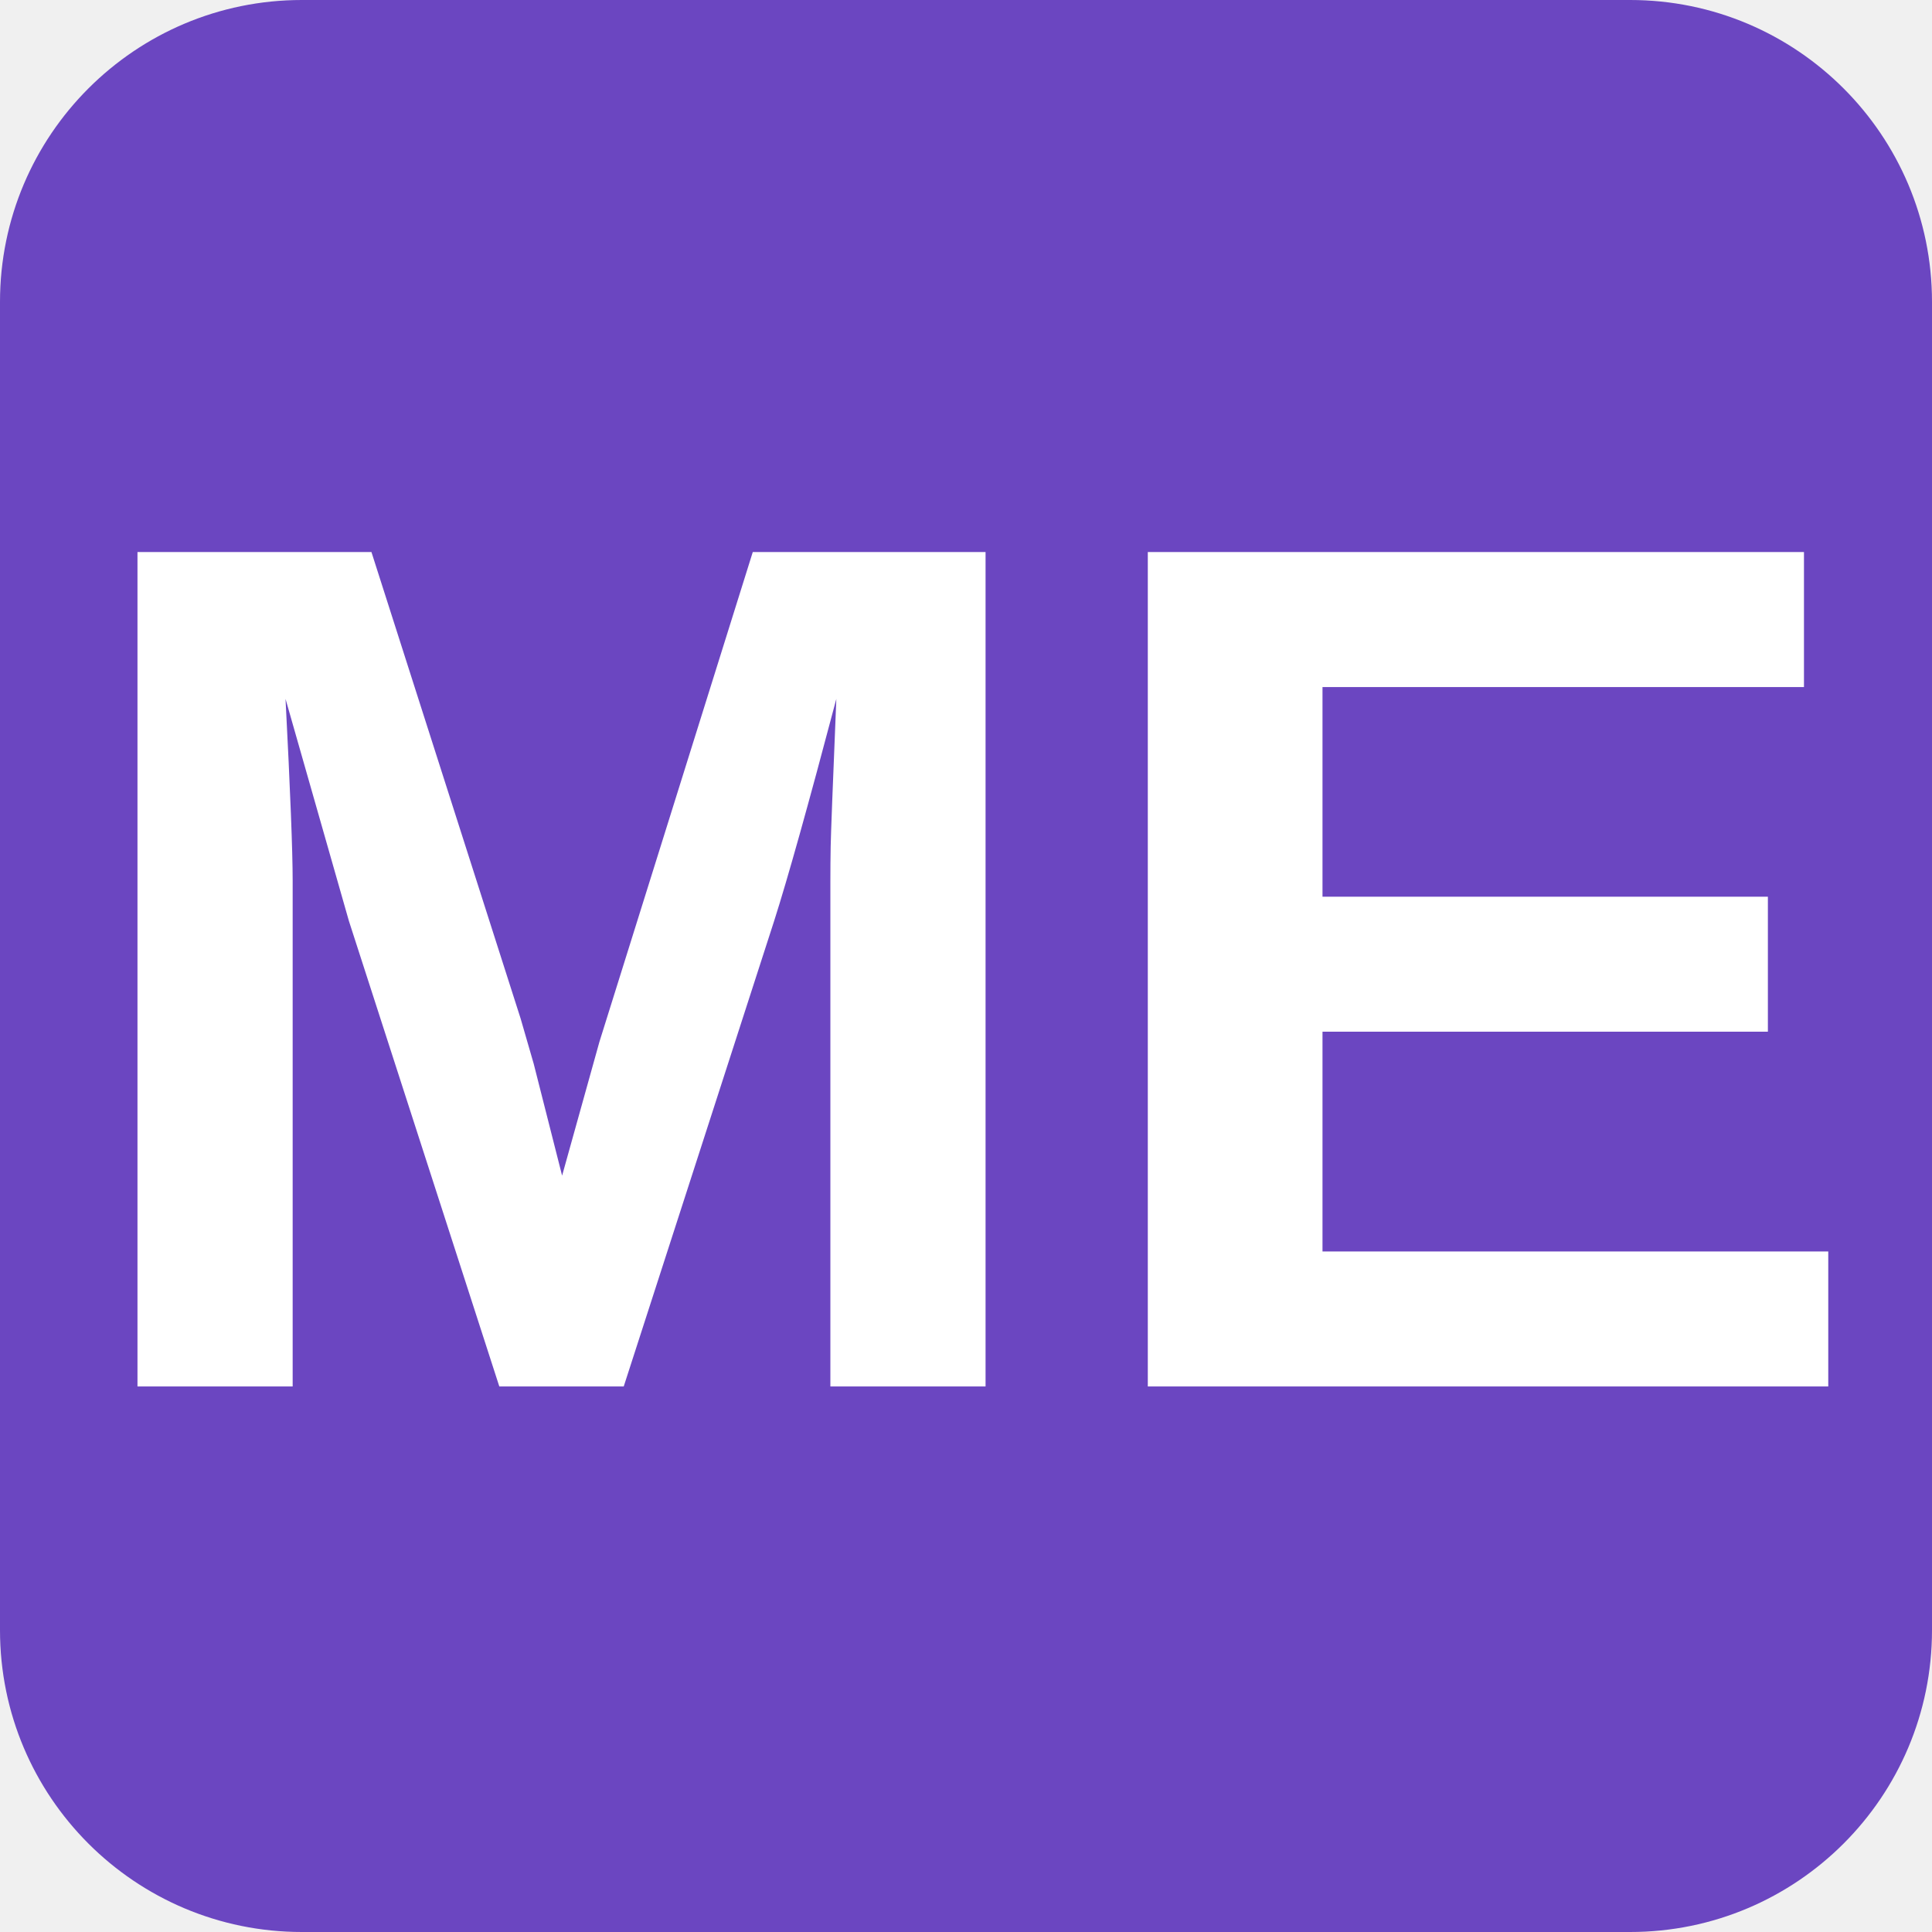
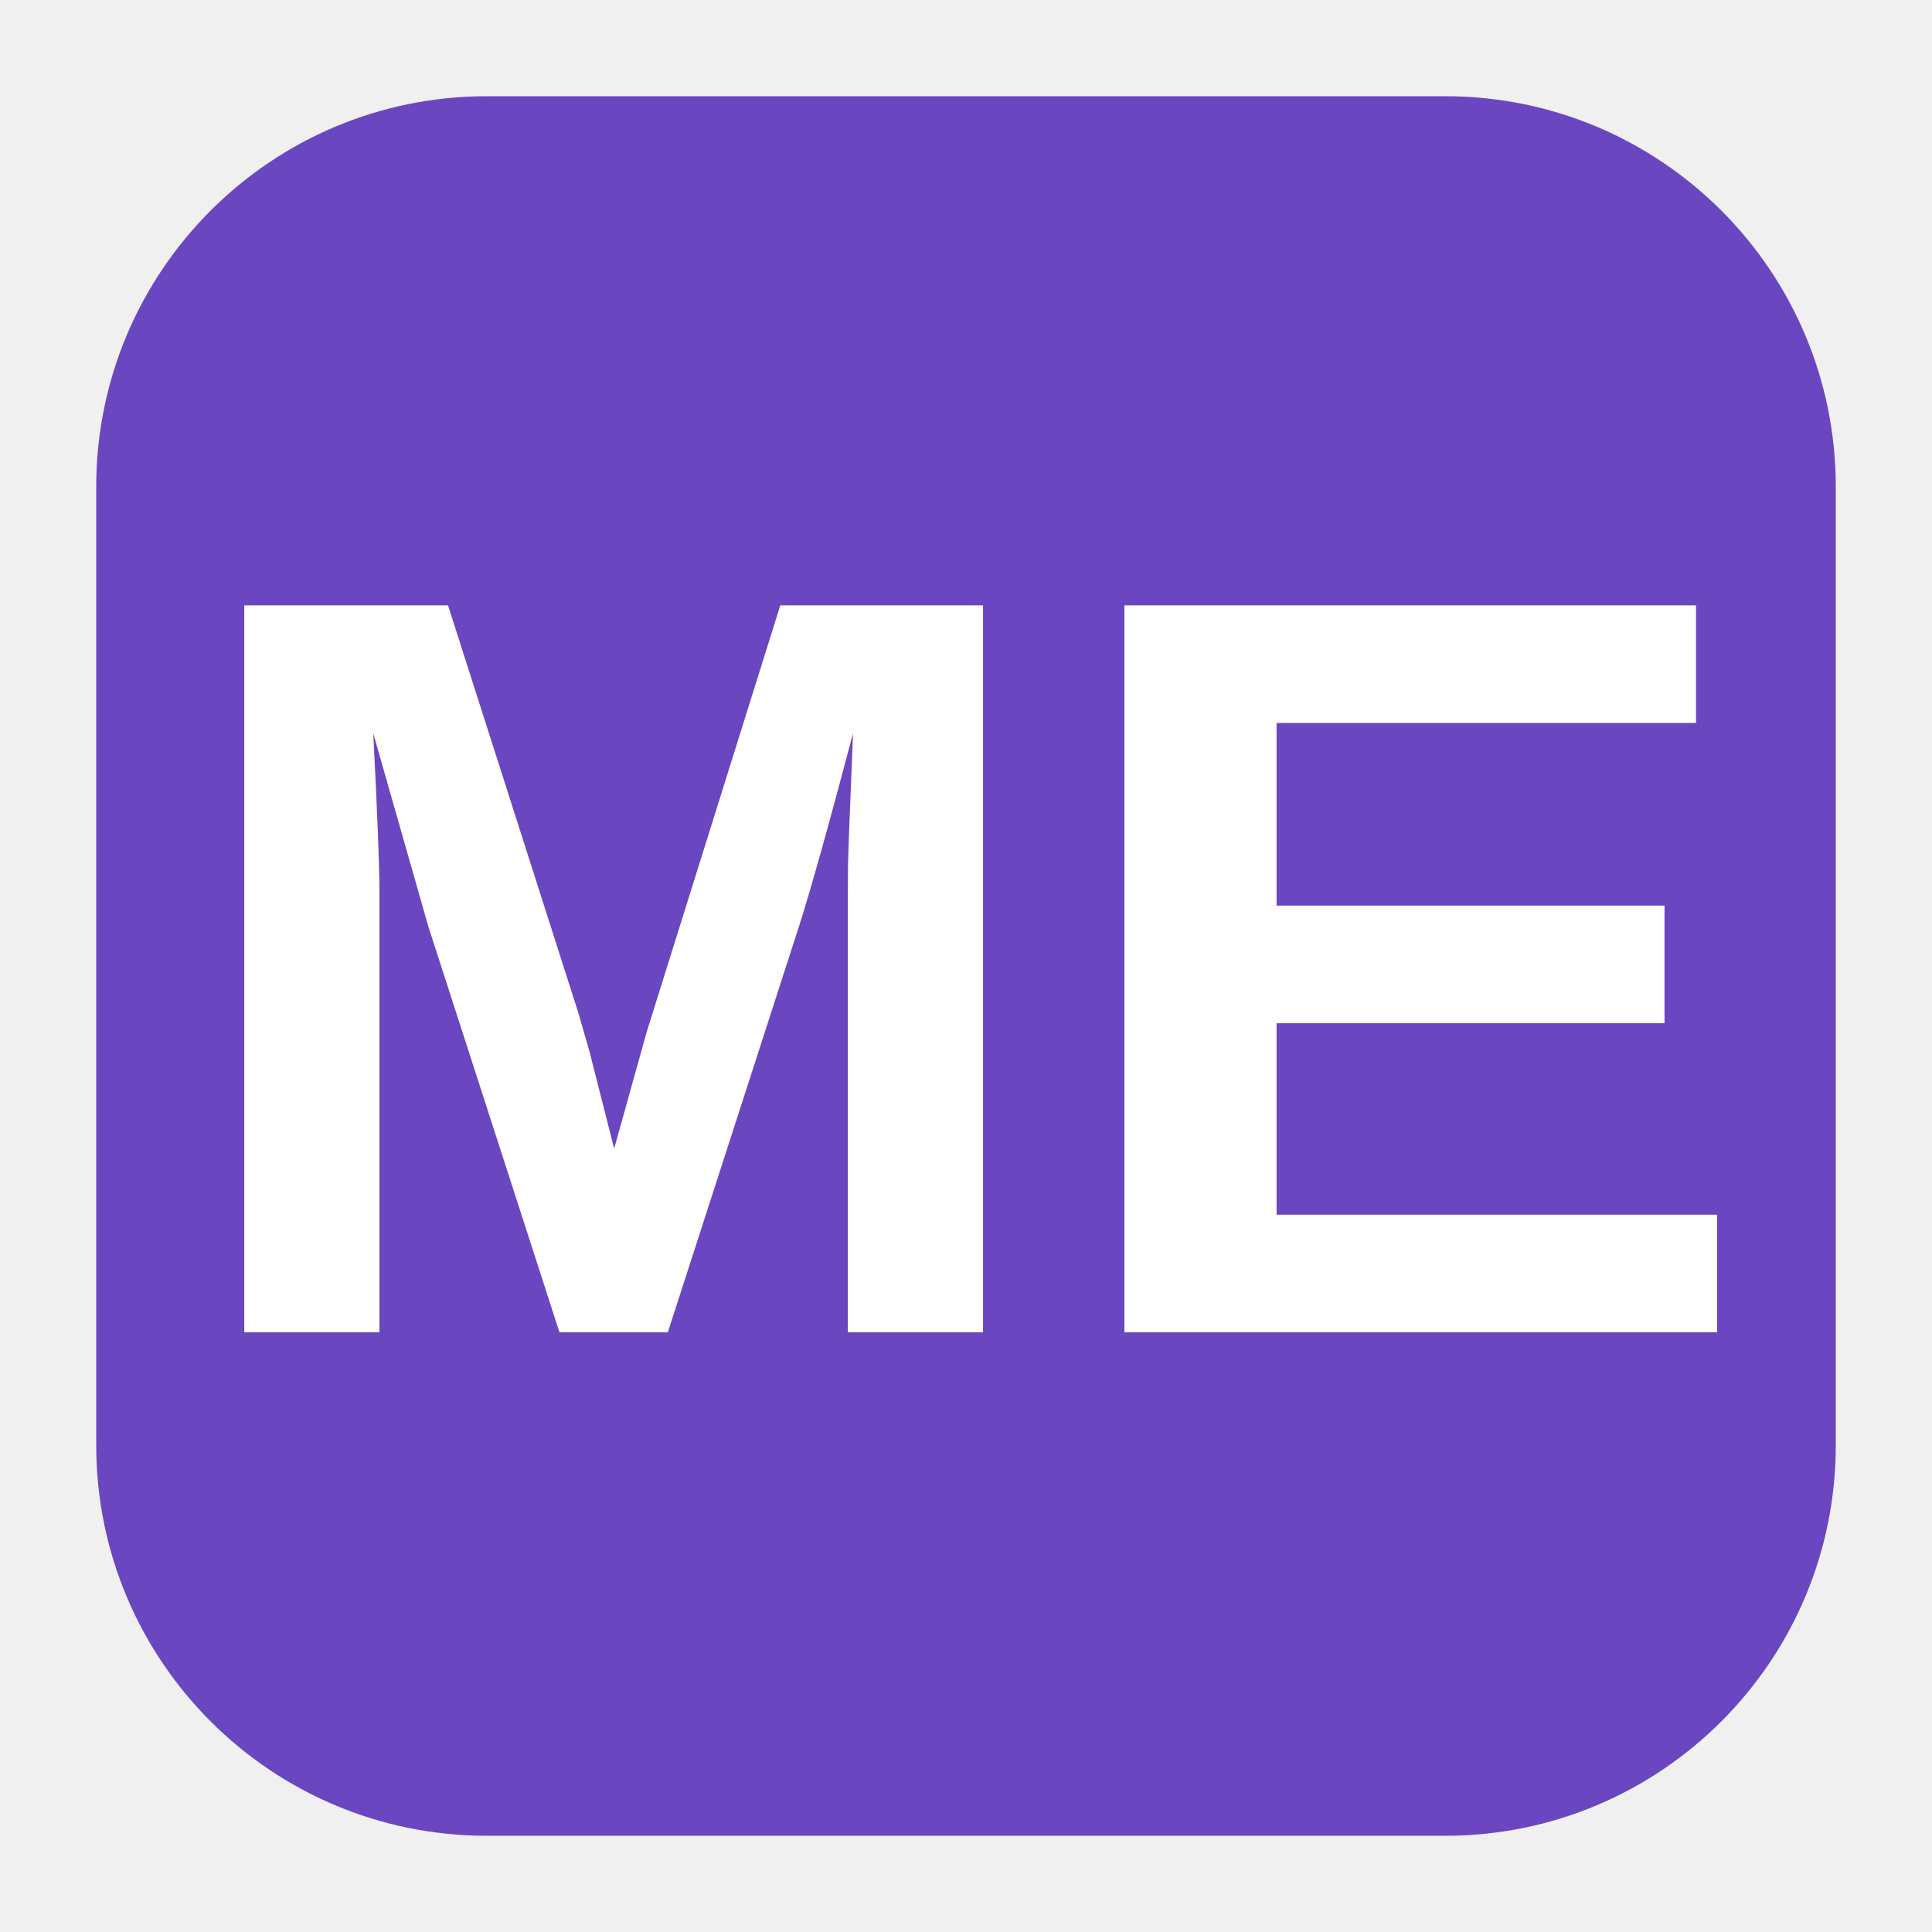
- <svg xmlns="http://www.w3.org/2000/svg" viewBox="0 0 512 512">
-   <rect width="512" height="512" fill="#6B46C1" rx="80" ry="80" />
-   <text x="50%" y="50%" dominant-baseline="central" text-anchor="middle" font-family="Arial" font-weight="bold" fill="#FFFFFF" font-size="321.42" dy="0">ME</text>
+ <svg xmlns="http://www.w3.org/2000/svg" viewBox="0 0 1024 1024">
+   <rect x="51" y="51" width="922" height="922" fill="#6B46C1" rx="207" ry="207" />
+   <text x="50%" y="50%" dominant-baseline="central" text-anchor="middle" font-family="Arial, Helvetica, sans-serif" font-weight="bold" fill="#FFFFFF" font-size="560" dy="0">ME</text>
</svg>
